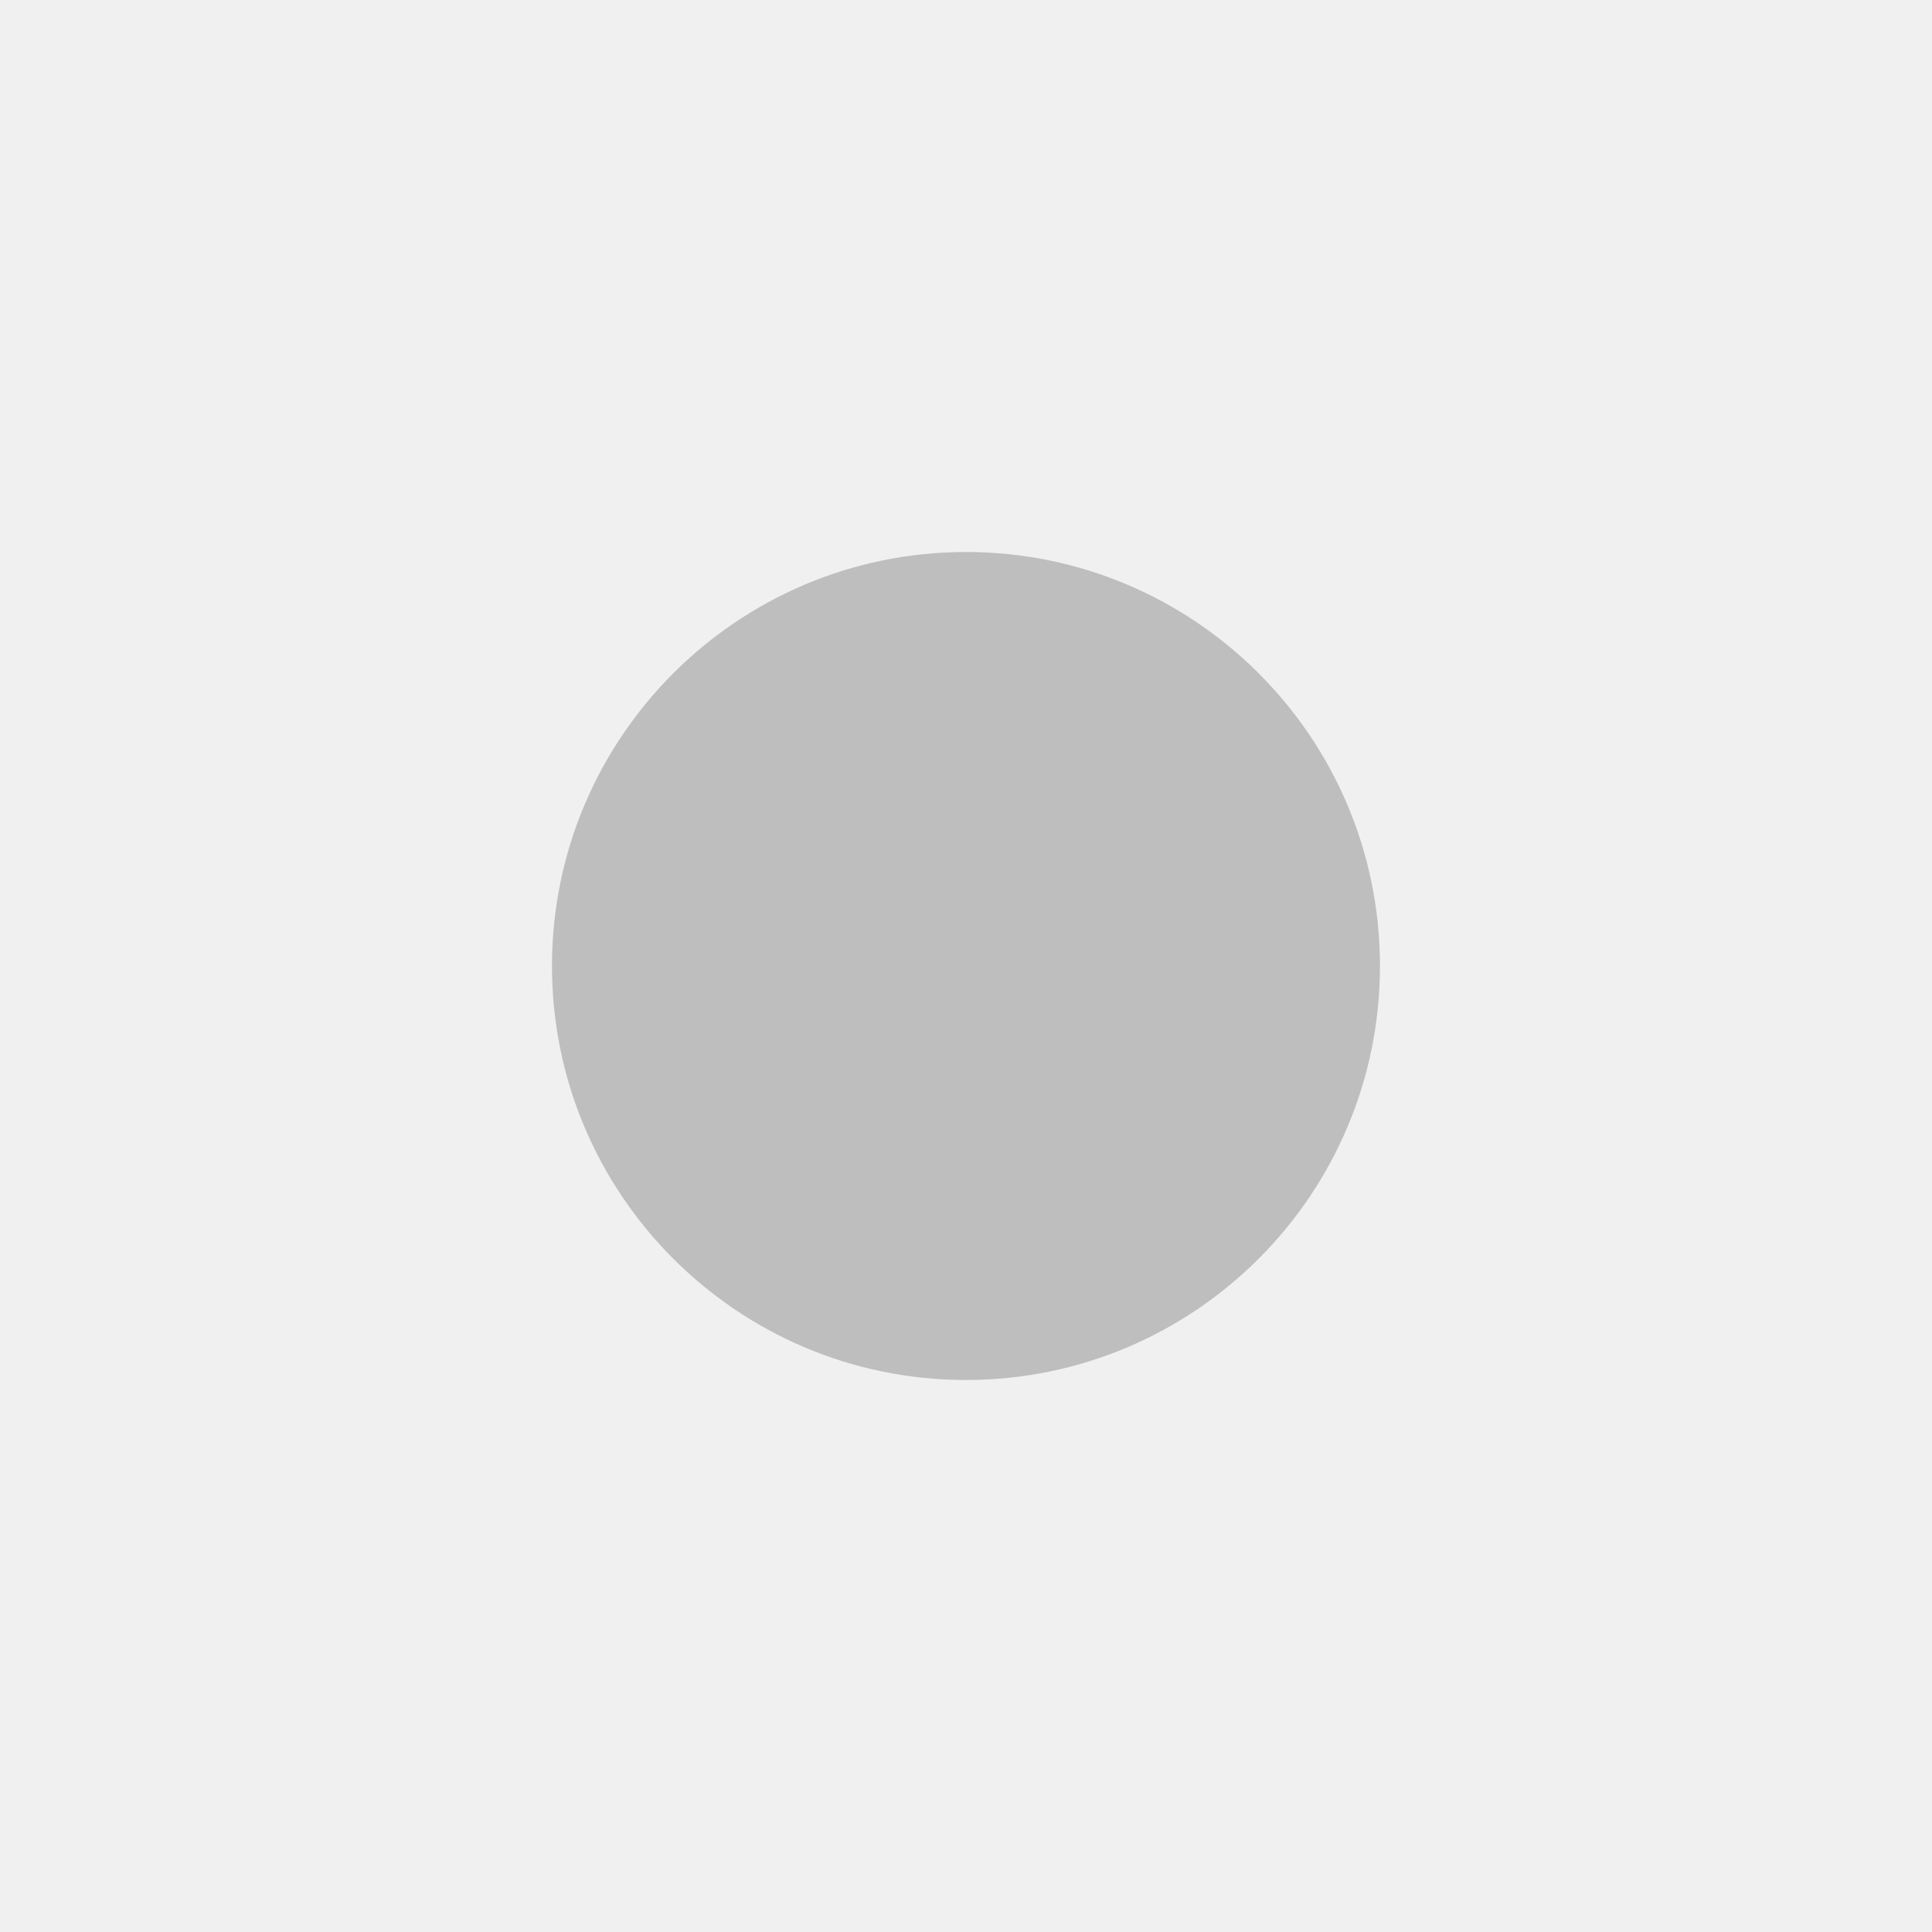
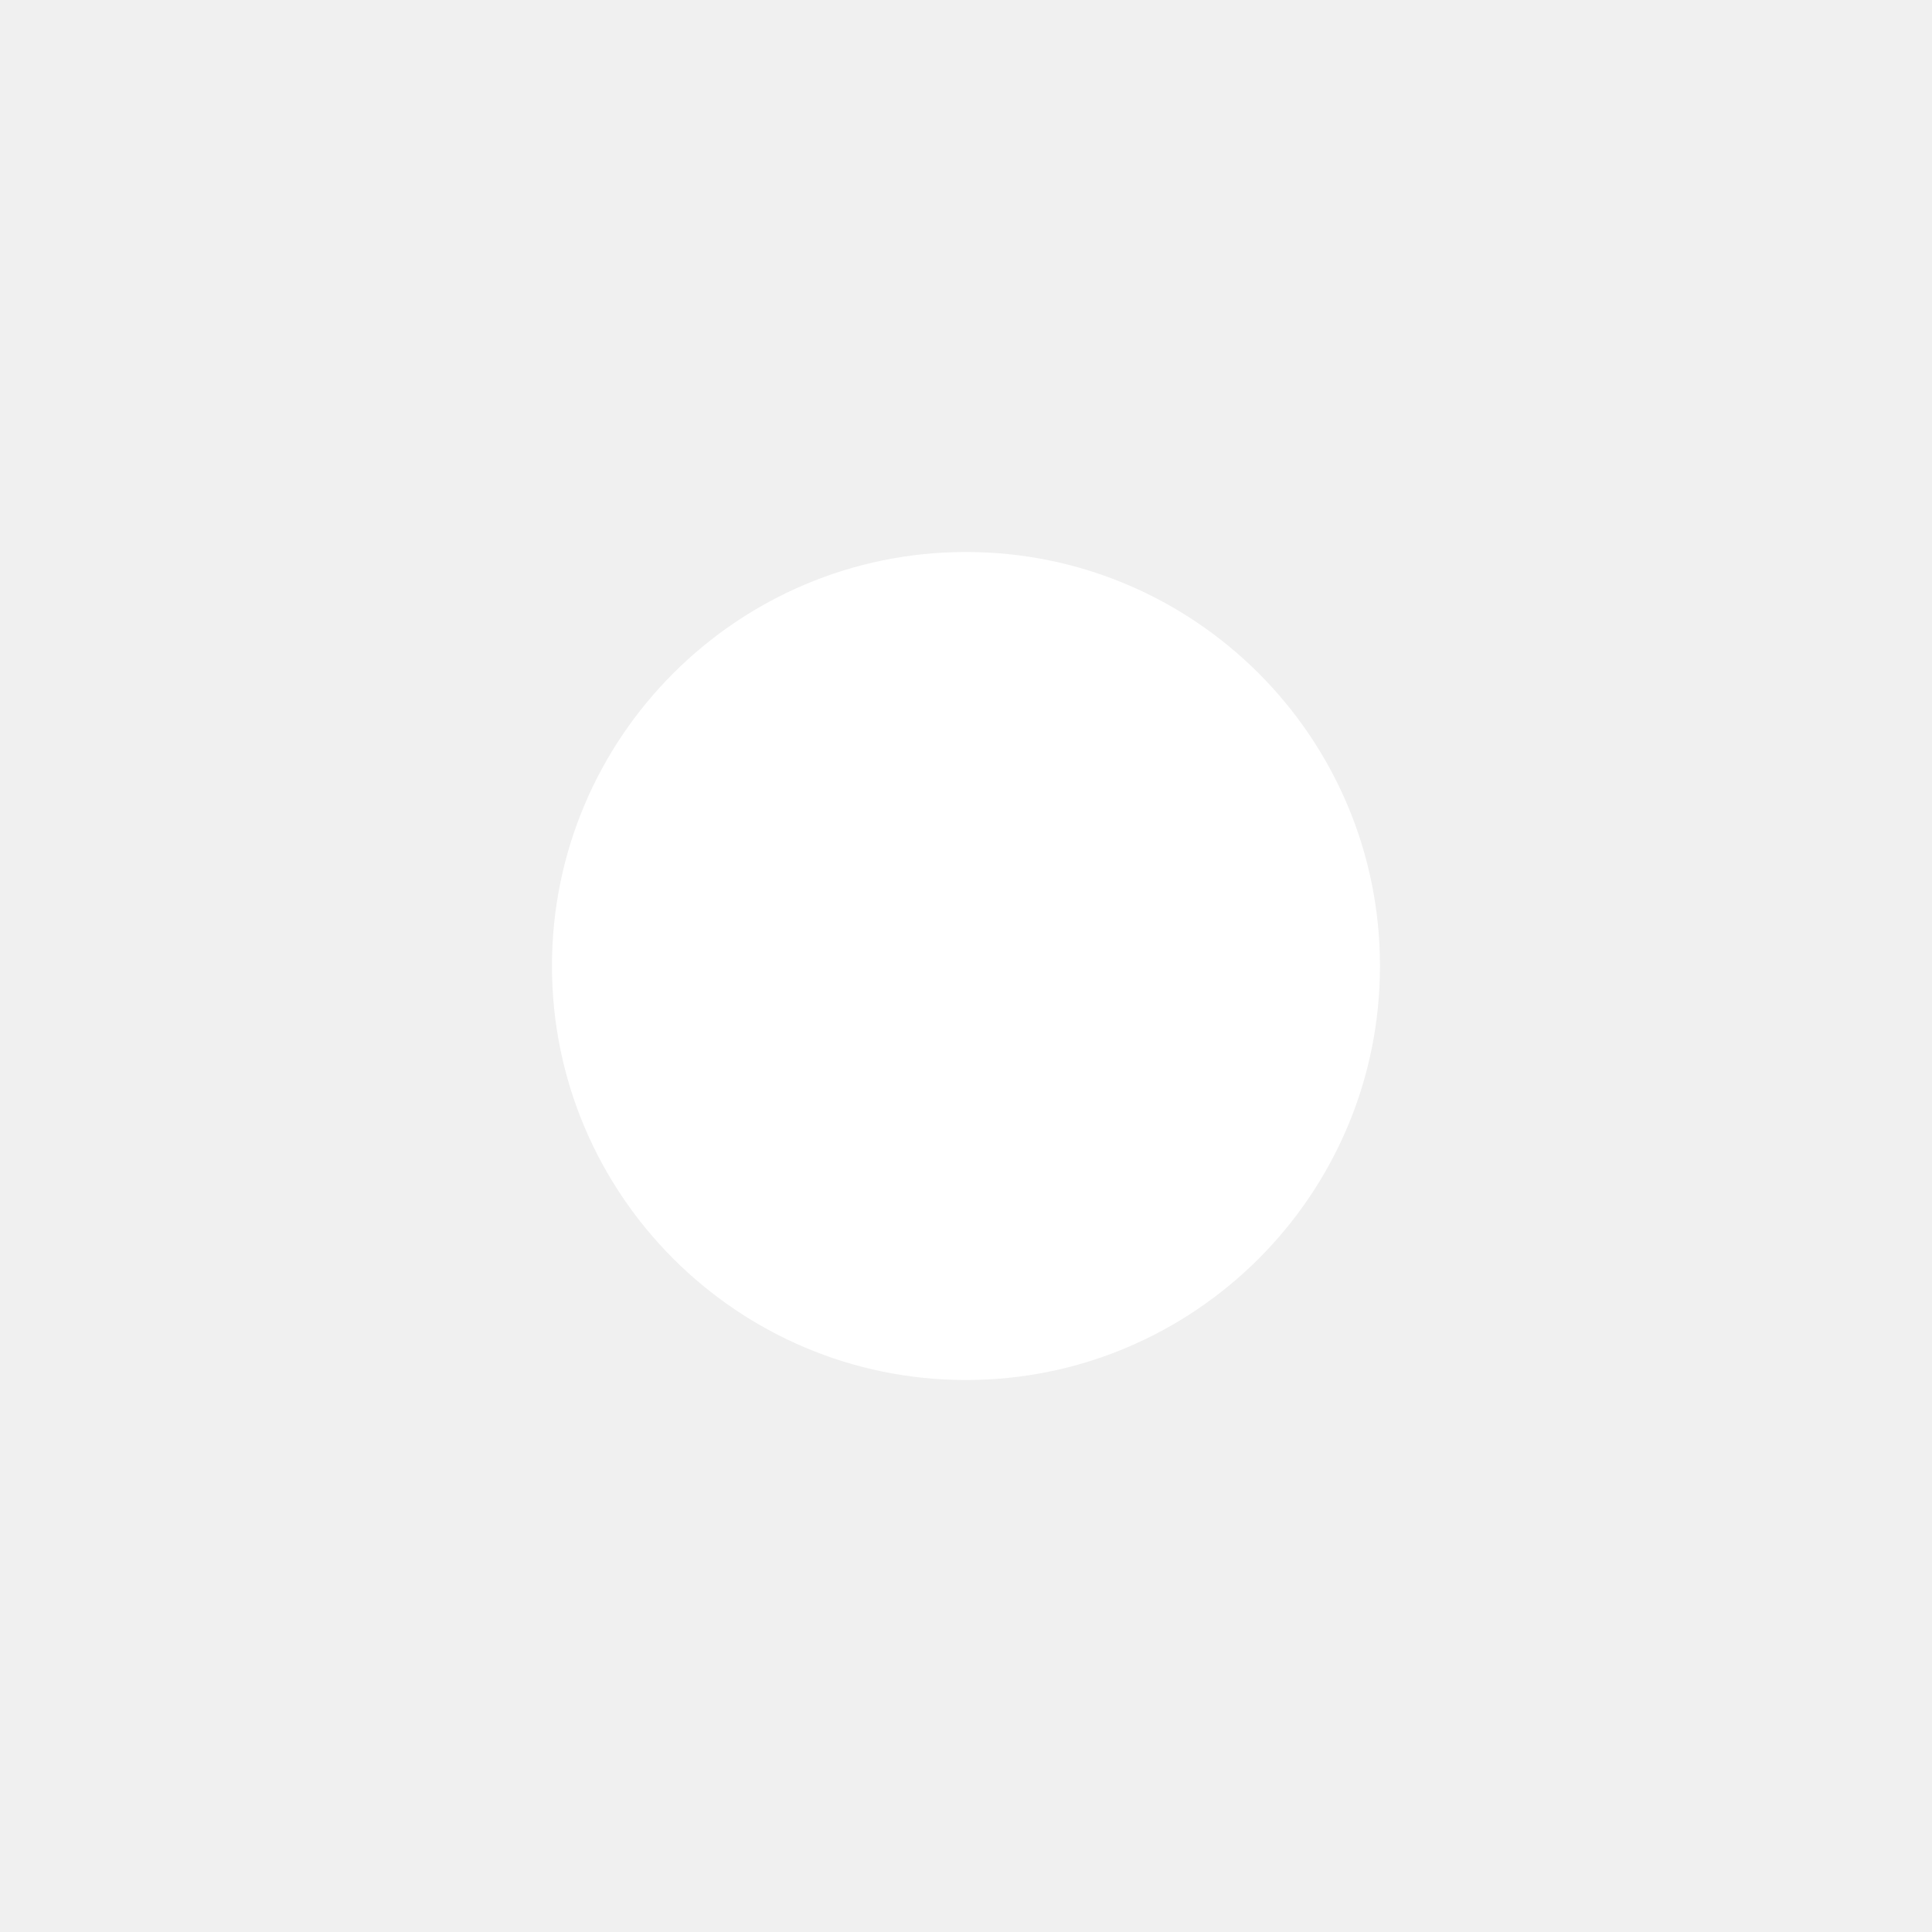
<svg xmlns="http://www.w3.org/2000/svg" xmlns:ns1="http://www.openswatchbook.org/uri/2009/osb" height="14" id="svg7384" version="1.1" width="14">
  <defs id="defs7386">
    <linearGradient gradientTransform="matrix(-2.736579,0.2820293,-0.1890831,-0.9998832,239.5401,-879.4556)" id="linearGradient19282" ns1:paint="solid">
      <stop id="stop19284" offset="0" style="stop-color:#666666;stop-opacity:1;" />
    </linearGradient>
  </defs>
  <g id="layer9" style="display:inline" transform="translate(-381.0002,-339)">
-     <path d="m 388,343 c -1.656,0 -3,1.344 -3,3 0,1.656 1.344,3 3,3 1.656,0 3,-1.344 3,-3 0,-1.656 -1.344,-3 -3,-3 z" id="path9555" style="color:#bebebe;font-style:normal;font-variant:normal;font-weight:normal;font-stretch:normal;font-size:medium;line-height:normal;font-family:'Andale Mono';text-indent:0pt;text-align:start;text-decoration:none;text-decoration-line:none;letter-spacing:normal;word-spacing:normal;text-transform:none;direction:ltr;text-anchor:start;display:inline;overflow:visible;visibility:visible;fill:#bebebe;fill-opacity:1;fill-rule:nonzero;stroke:none;stroke-width:1.792;marker:none" />
+     <path d="m 388,343 c -1.656,0 -3,1.344 -3,3 0,1.656 1.344,3 3,3 1.656,0 3,-1.344 3,-3 0,-1.656 -1.344,-3 -3,-3 z" id="path9555" style="color:#bebebe;font-style:normal;font-variant:normal;font-weight:normal;font-stretch:normal;font-size:medium;line-height:normal;font-family:'Andale Mono';text-indent:0pt;text-align:start;text-decoration:none;text-decoration-line:none;letter-spacing:normal;word-spacing:normal;text-transform:none;direction:ltr;text-anchor:start;display:inline;overflow:visible;visibility:visible;fill:#ffffff;fill-opacity:1;fill-rule:nonzero;stroke:none;stroke-width:1.792;marker:none" />
  </g>
  <g id="layer10" style="display:inline" transform="translate(-381.0002,-339)" />
  <g id="layer11" transform="translate(-381.0002,-339)" />
  <g id="layer13" style="display:inline" transform="translate(-381.0002,-339)" />
  <g id="layer14" transform="translate(-381.0002,-339)" />
  <g id="layer15" style="display:inline" transform="translate(-381.0002,-339)" />
  <g id="g71291" style="display:inline" transform="translate(-381.0002,-339)" />
  <g id="g4953" style="display:inline" transform="translate(-381.0002,-339)" />
  <g id="layer12" style="display:inline" transform="translate(-381.0002,-339)" />
</svg>
